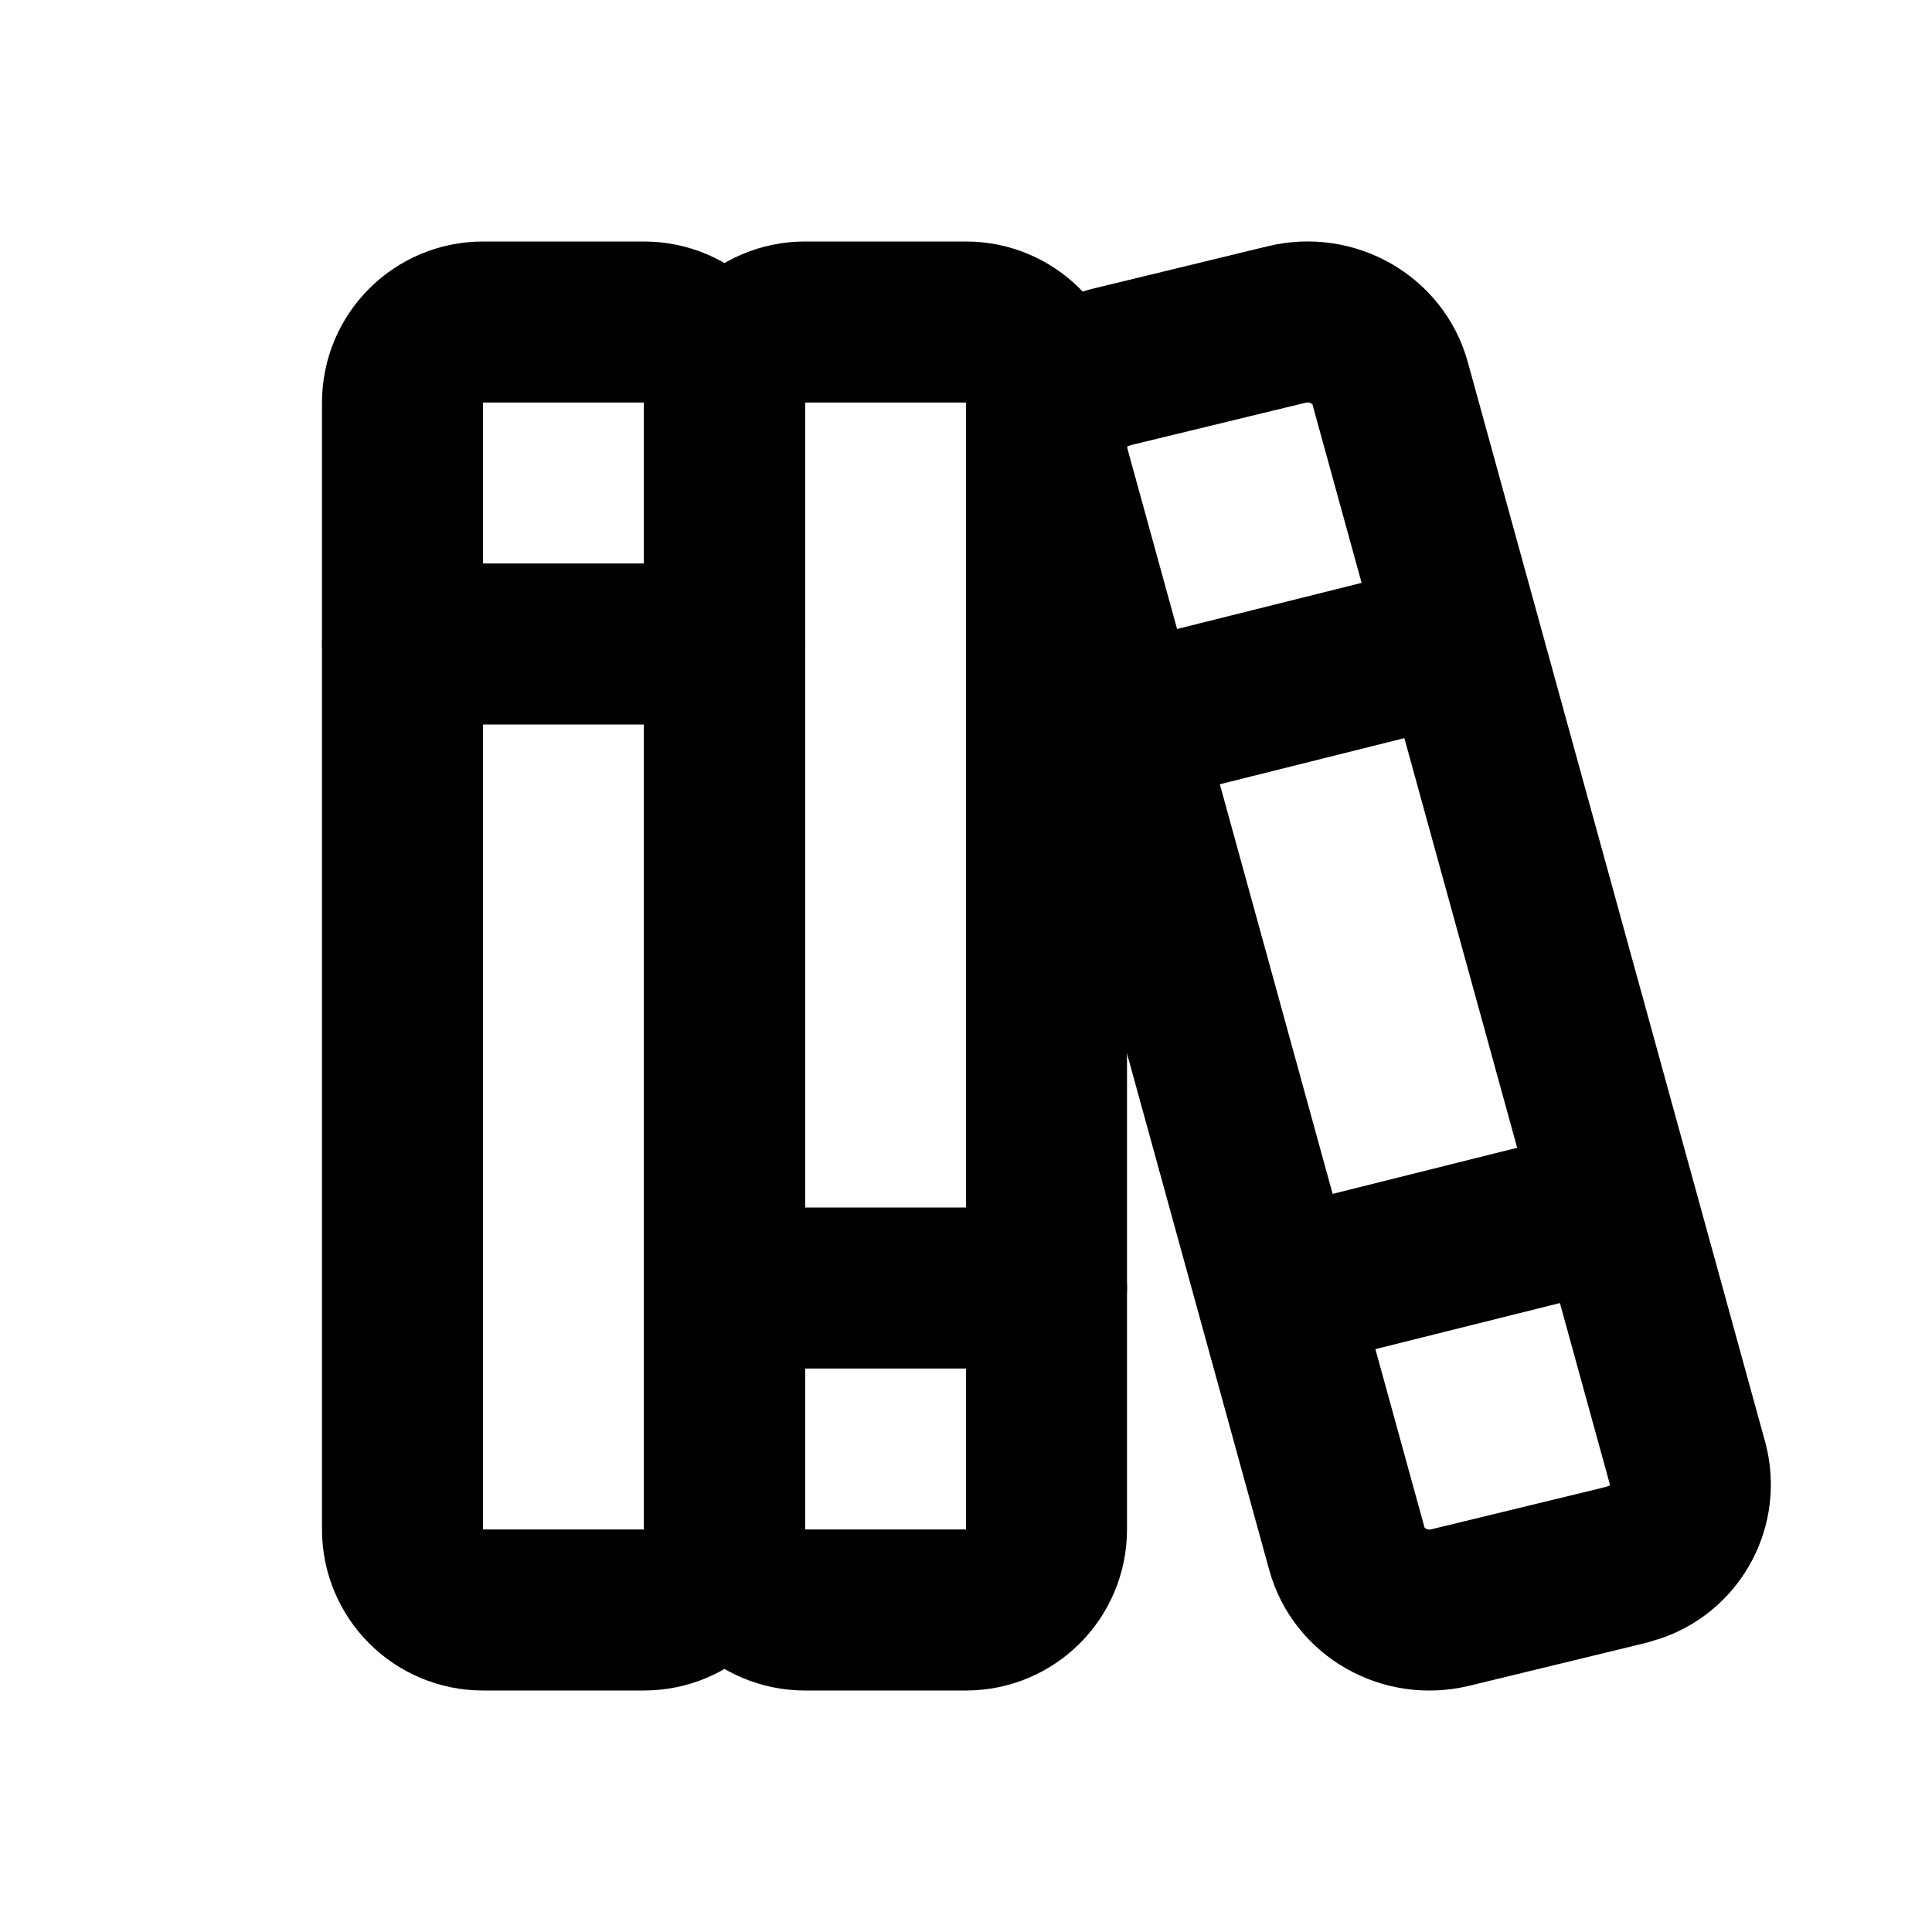
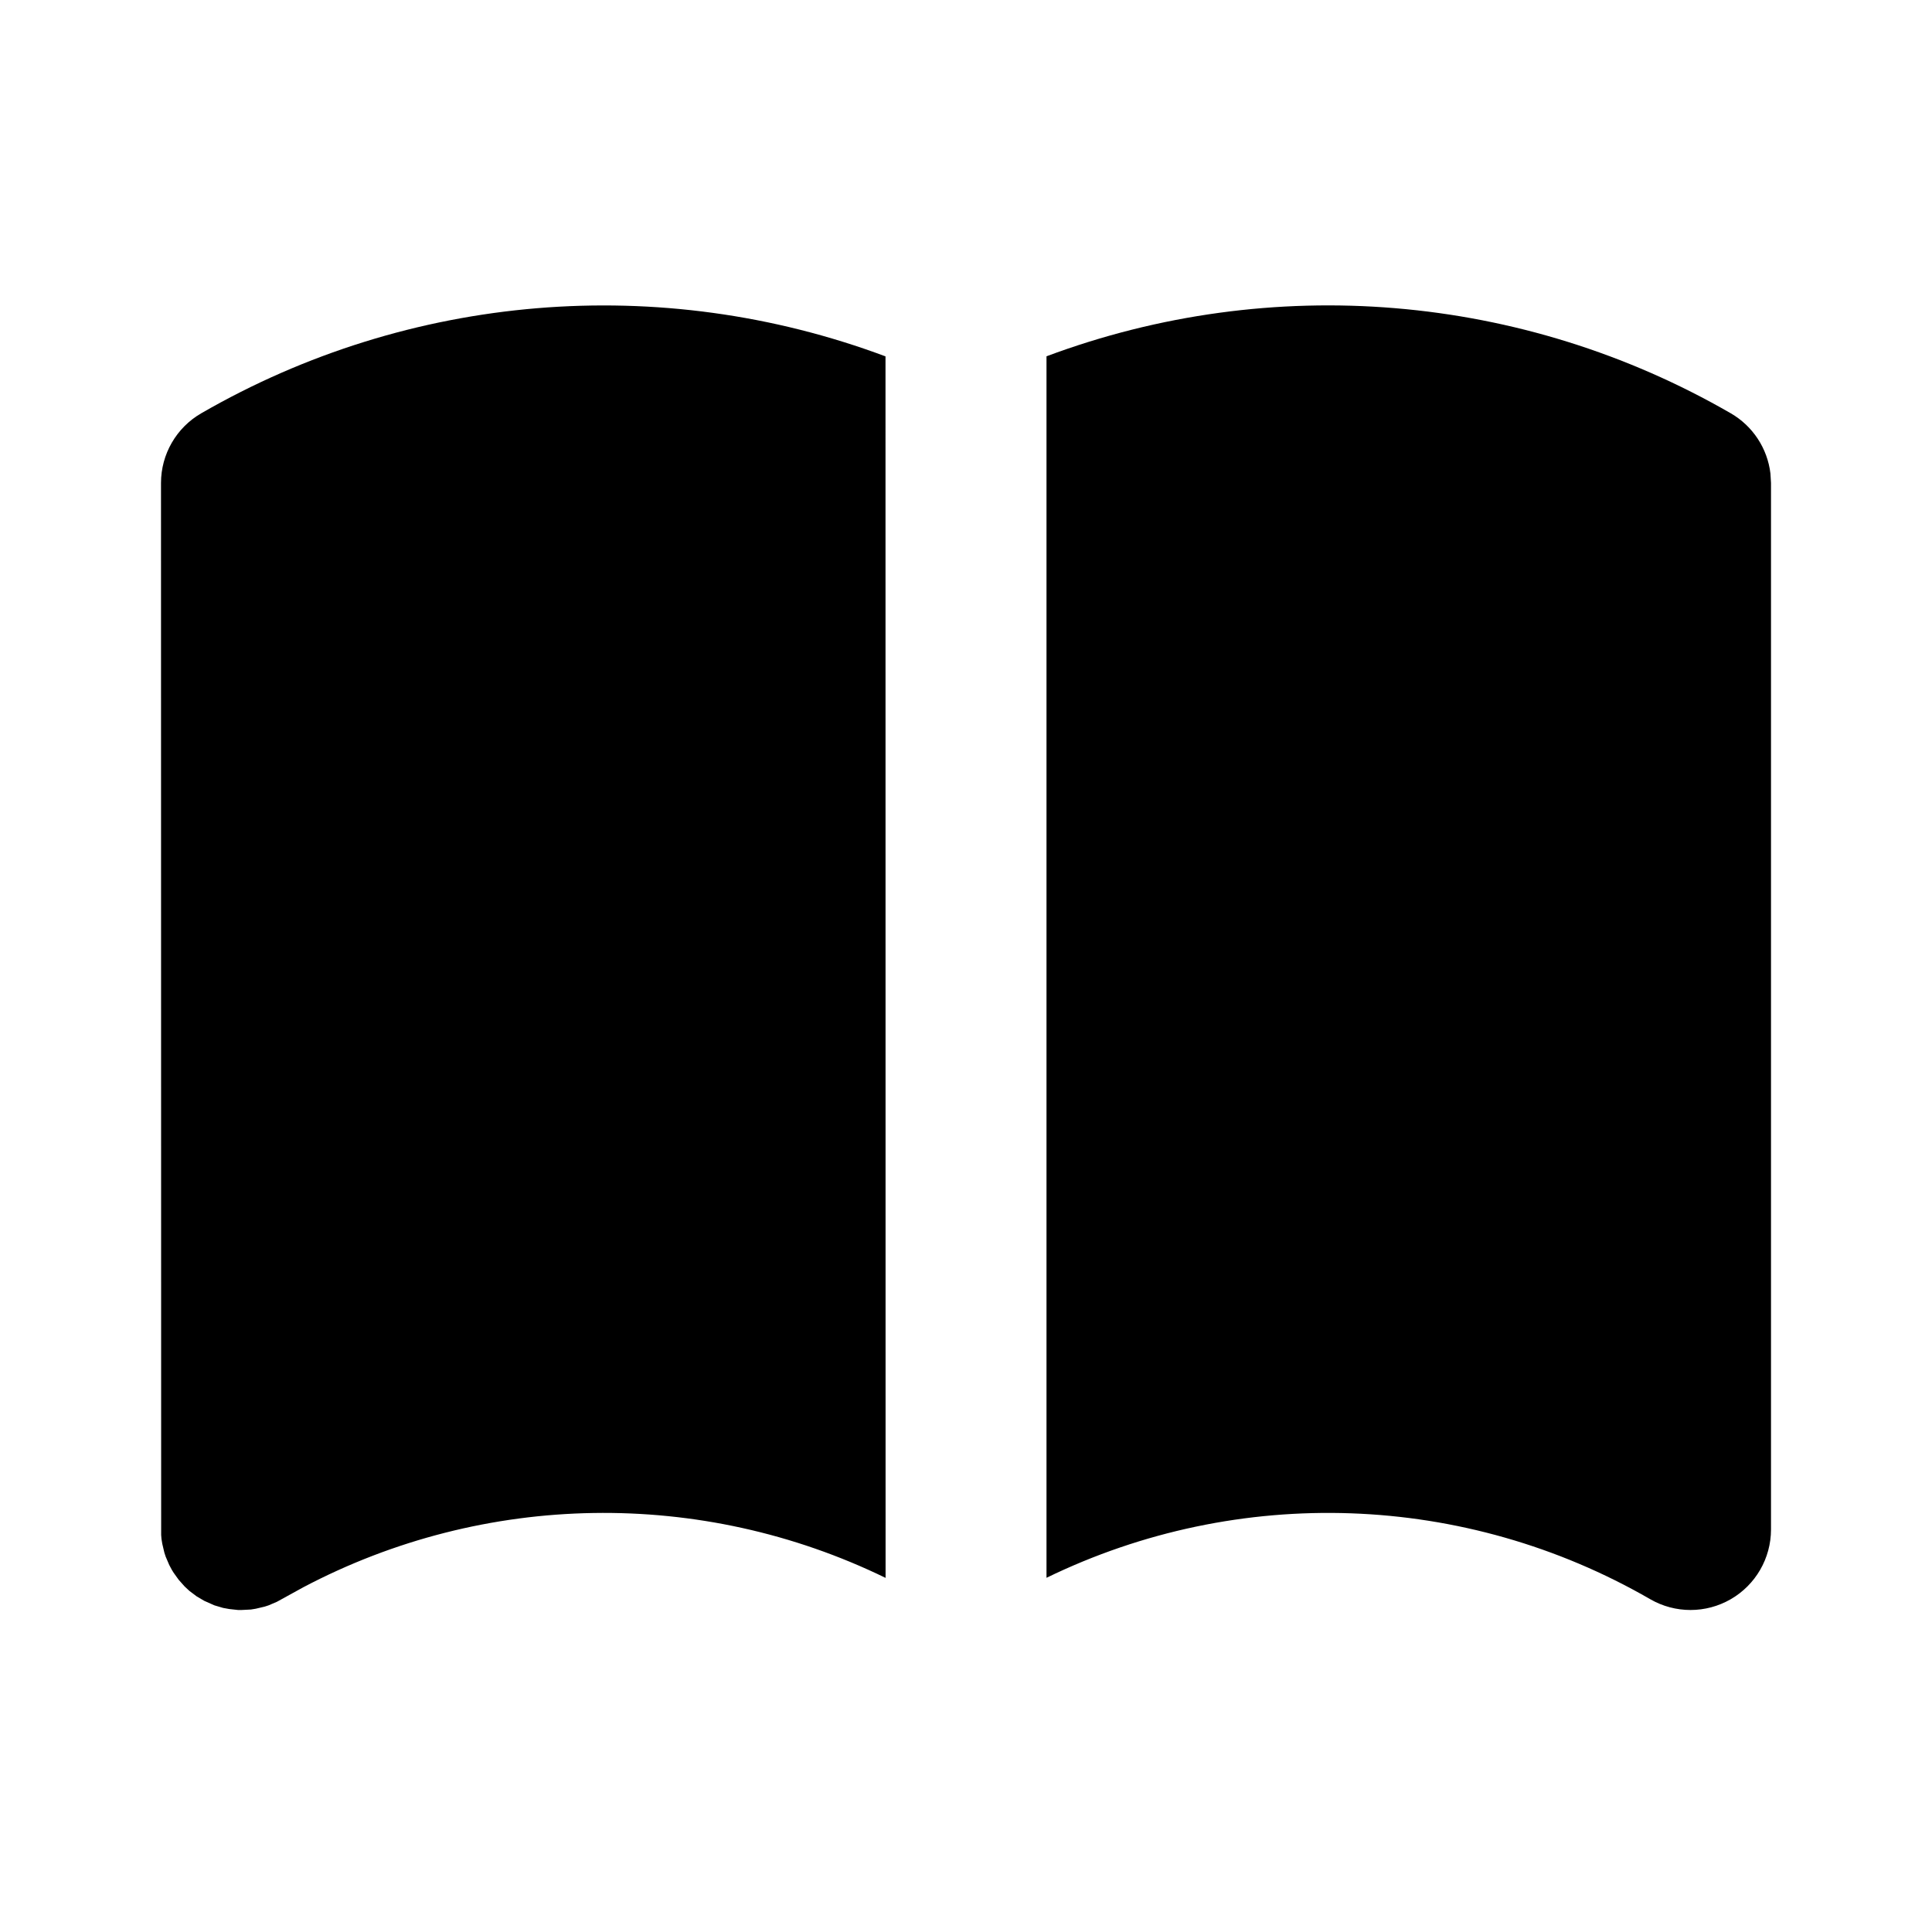
- <svg xmlns="http://www.w3.org/2000/svg" width="24" height="24" viewBox="0 0 24 24" fill="none" stroke="currentColor" stroke-width="2" stroke-linecap="round" stroke-linejoin="round" class="icon icon-tabler icons-tabler-outline icon-tabler-books">
+ <svg xmlns="http://www.w3.org/2000/svg" width="24" height="24" viewBox="0 0 24 24" fill="currentColor" class="icon icon-tabler icons-tabler-filled icon-tabler-book">
  <path stroke="none" d="M0 0h24v24H0z" fill="none" />
-   <path d="M5 5a1 1 0 0 1 1 -1h2a1 1 0 0 1 1 1v14a1 1 0 0 1 -1 1h-2a1 1 0 0 1 -1 -1l0 -14" />
-   <path d="M9 5a1 1 0 0 1 1 -1h2a1 1 0 0 1 1 1v14a1 1 0 0 1 -1 1h-2a1 1 0 0 1 -1 -1l0 -14" />
-   <path d="M5 8h4" />
-   <path d="M9 16h4" />
-   <path d="M13.803 4.56l2.184 -.53c.562 -.135 1.133 .19 1.282 .732l3.695 13.418a1.02 1.02 0 0 1 -.634 1.219l-.133 .041l-2.184 .53c-.562 .135 -1.133 -.19 -1.282 -.732l-3.695 -13.418a1.02 1.02 0 0 1 .634 -1.219l.133 -.041" />
-   <path d="M14 9l4 -1" />
-   <path d="M16 16l3.923 -.98" />
+   <path d="M21.5 5.134a1 1 0 0 1 .493 .748l.007 .118v13a1 1 0 0 1 -1.5 .866a8 8 0 0 0 -7.5 -.266v-15.174a10 10 0 0 1 8.5 .708m-10.5 -.707l.001 15.174a8 8 0 0 0 -7.234 .117l-.327 .18l-.103 .044l-.049 .016l-.11 .026l-.061 .01l-.117 .006h-.042l-.11 -.012l-.077 -.014l-.108 -.032l-.126 -.056l-.095 -.056l-.089 -.067l-.06 -.056l-.073 -.082l-.064 -.089l-.022 -.036l-.032 -.06l-.044 -.103l-.016 -.049l-.026 -.11l-.01 -.061l-.004 -.049l-.002 -13.068a1 1 0 0 1 .5 -.866a10 10 0 0 1 8.5 -.707" />
</svg>
